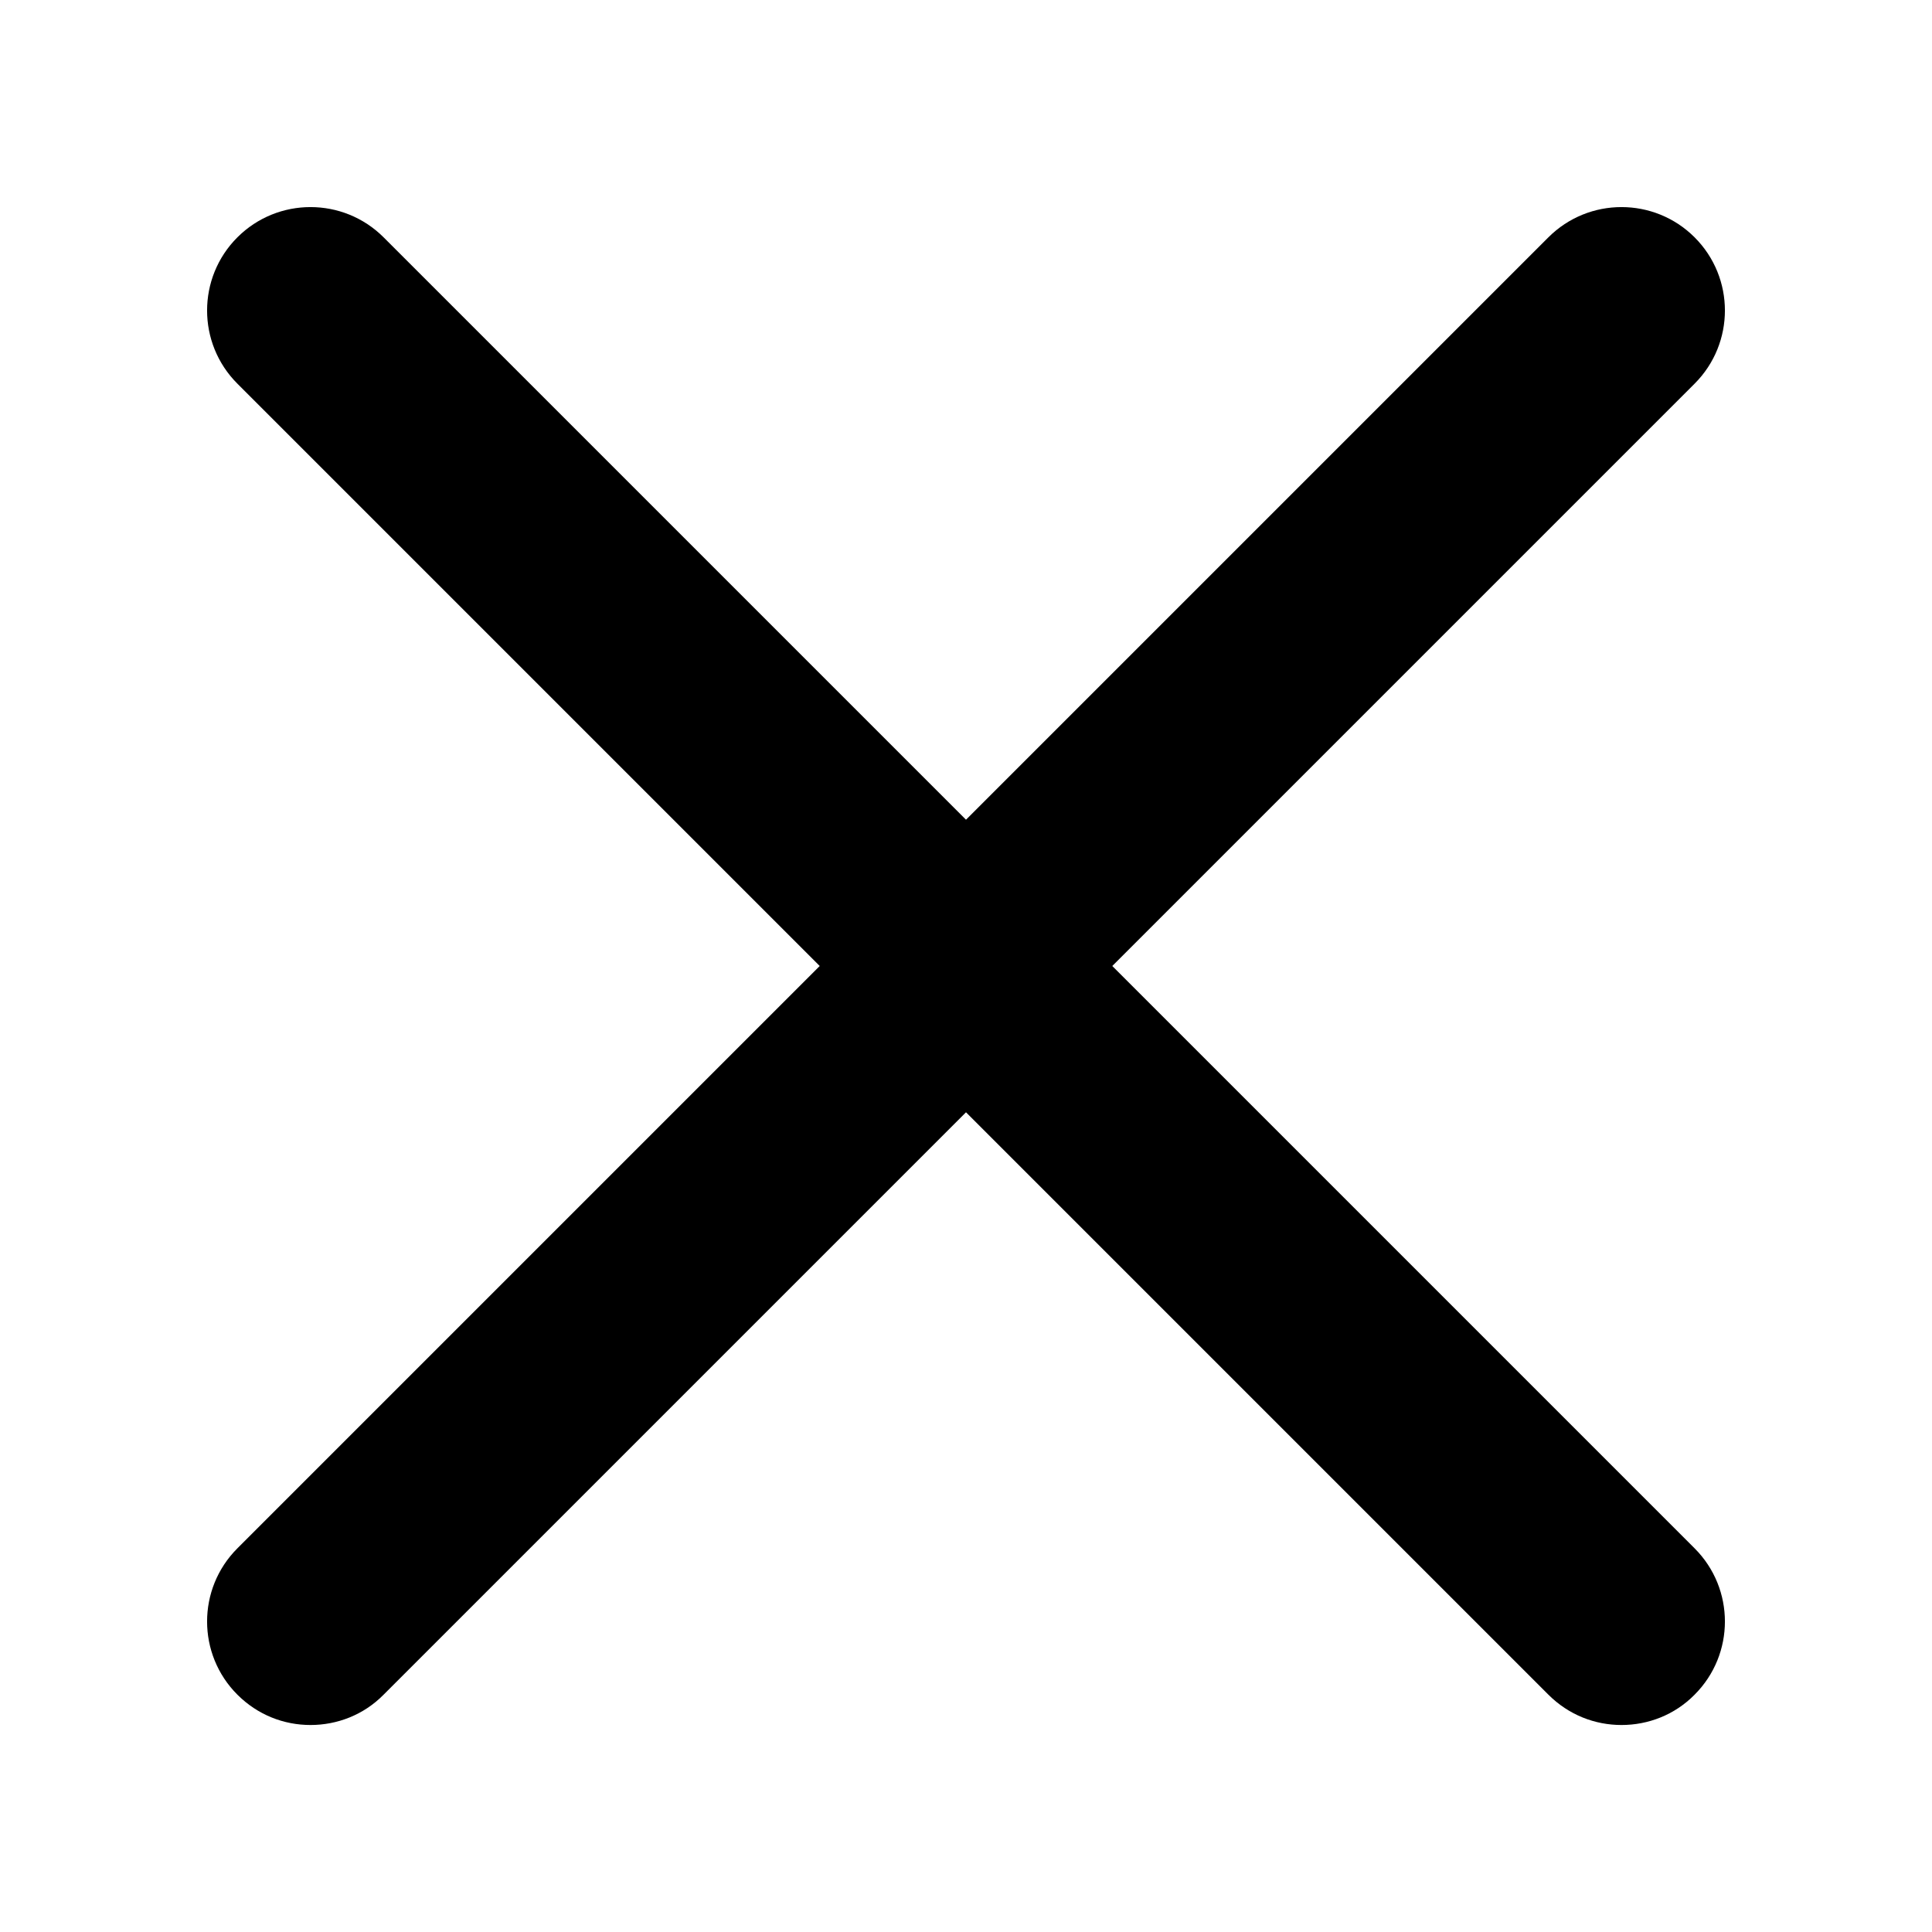
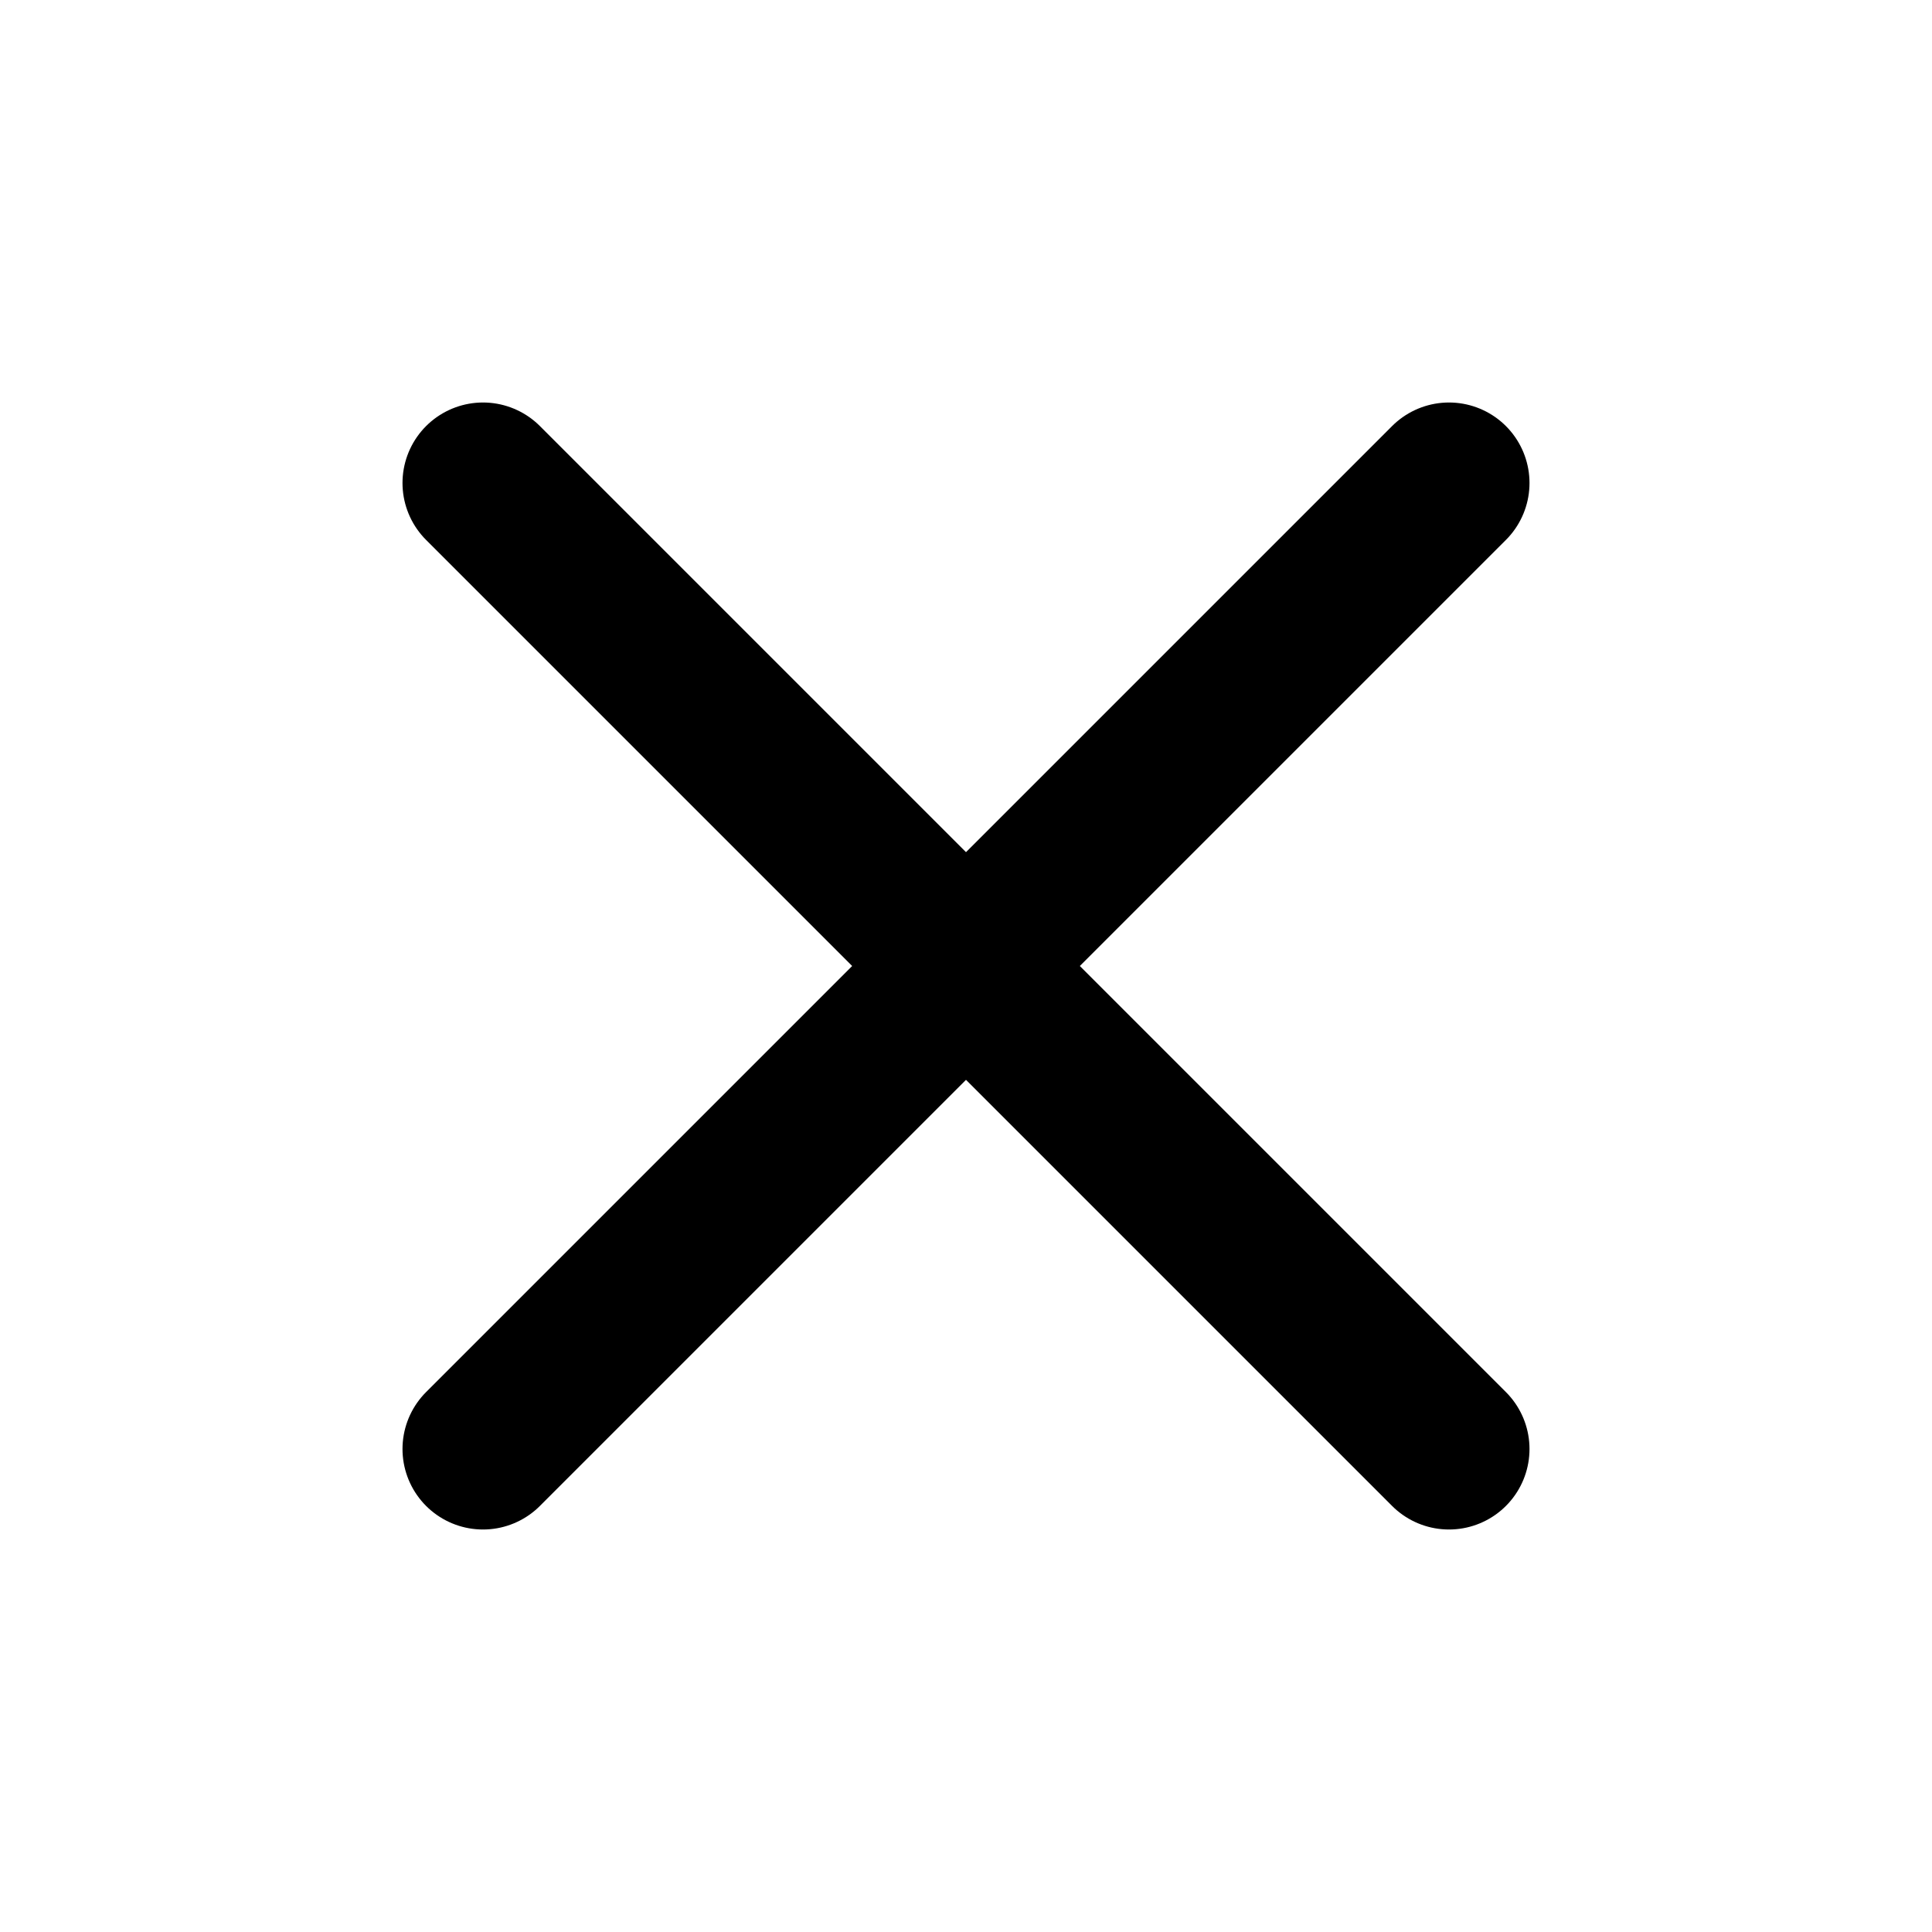
- <svg xmlns="http://www.w3.org/2000/svg" width="560" height="560" viewBox="0 0 560 560">
-   <path d="M322.4 280l168.8-168.8c11.7-11.7 11.7-30.7 0-42.4s-30.7-11.7-42.4 0L280 237.6 111.2 68.8c-11.7-11.7-30.7-11.7-42.4 0s-11.7 30.7 0 42.4L237.6 280 68.8 448.8c-11.7 11.7-11.7 30.7 0 42.4 5.9 5.9 13.5 8.8 21.2 8.8s15.4-2.9 21.2-8.8L280 322.4l168.8 168.8c5.9 5.9 13.5 8.8 21.2 8.8s15.4-2.9 21.2-8.8c11.7-11.7 11.7-30.7 0-42.4L322.4 280z" />
+ <svg xmlns="http://www.w3.org/2000/svg" width="24px" height="24px" viewBox="0 0 24 24" version="1.1">
+   <g id="close" stroke="none" stroke-width="1" fill="none" fill-rule="evenodd" stroke-linecap="round" stroke-linejoin="round">
+     <path d="M6,18 L18,6 M6,6 L18,18" id="Shape" stroke="#000000" stroke-width="2" />
+   </g>
</svg>
